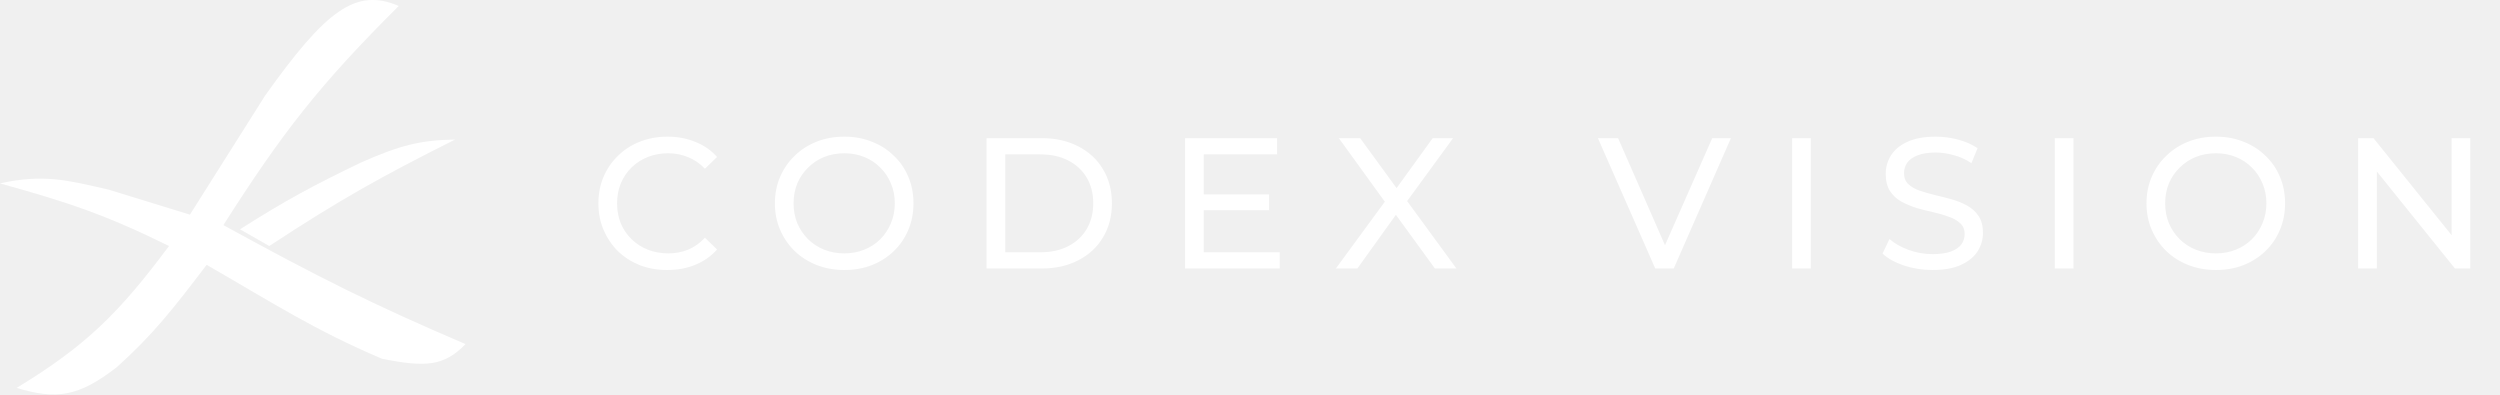
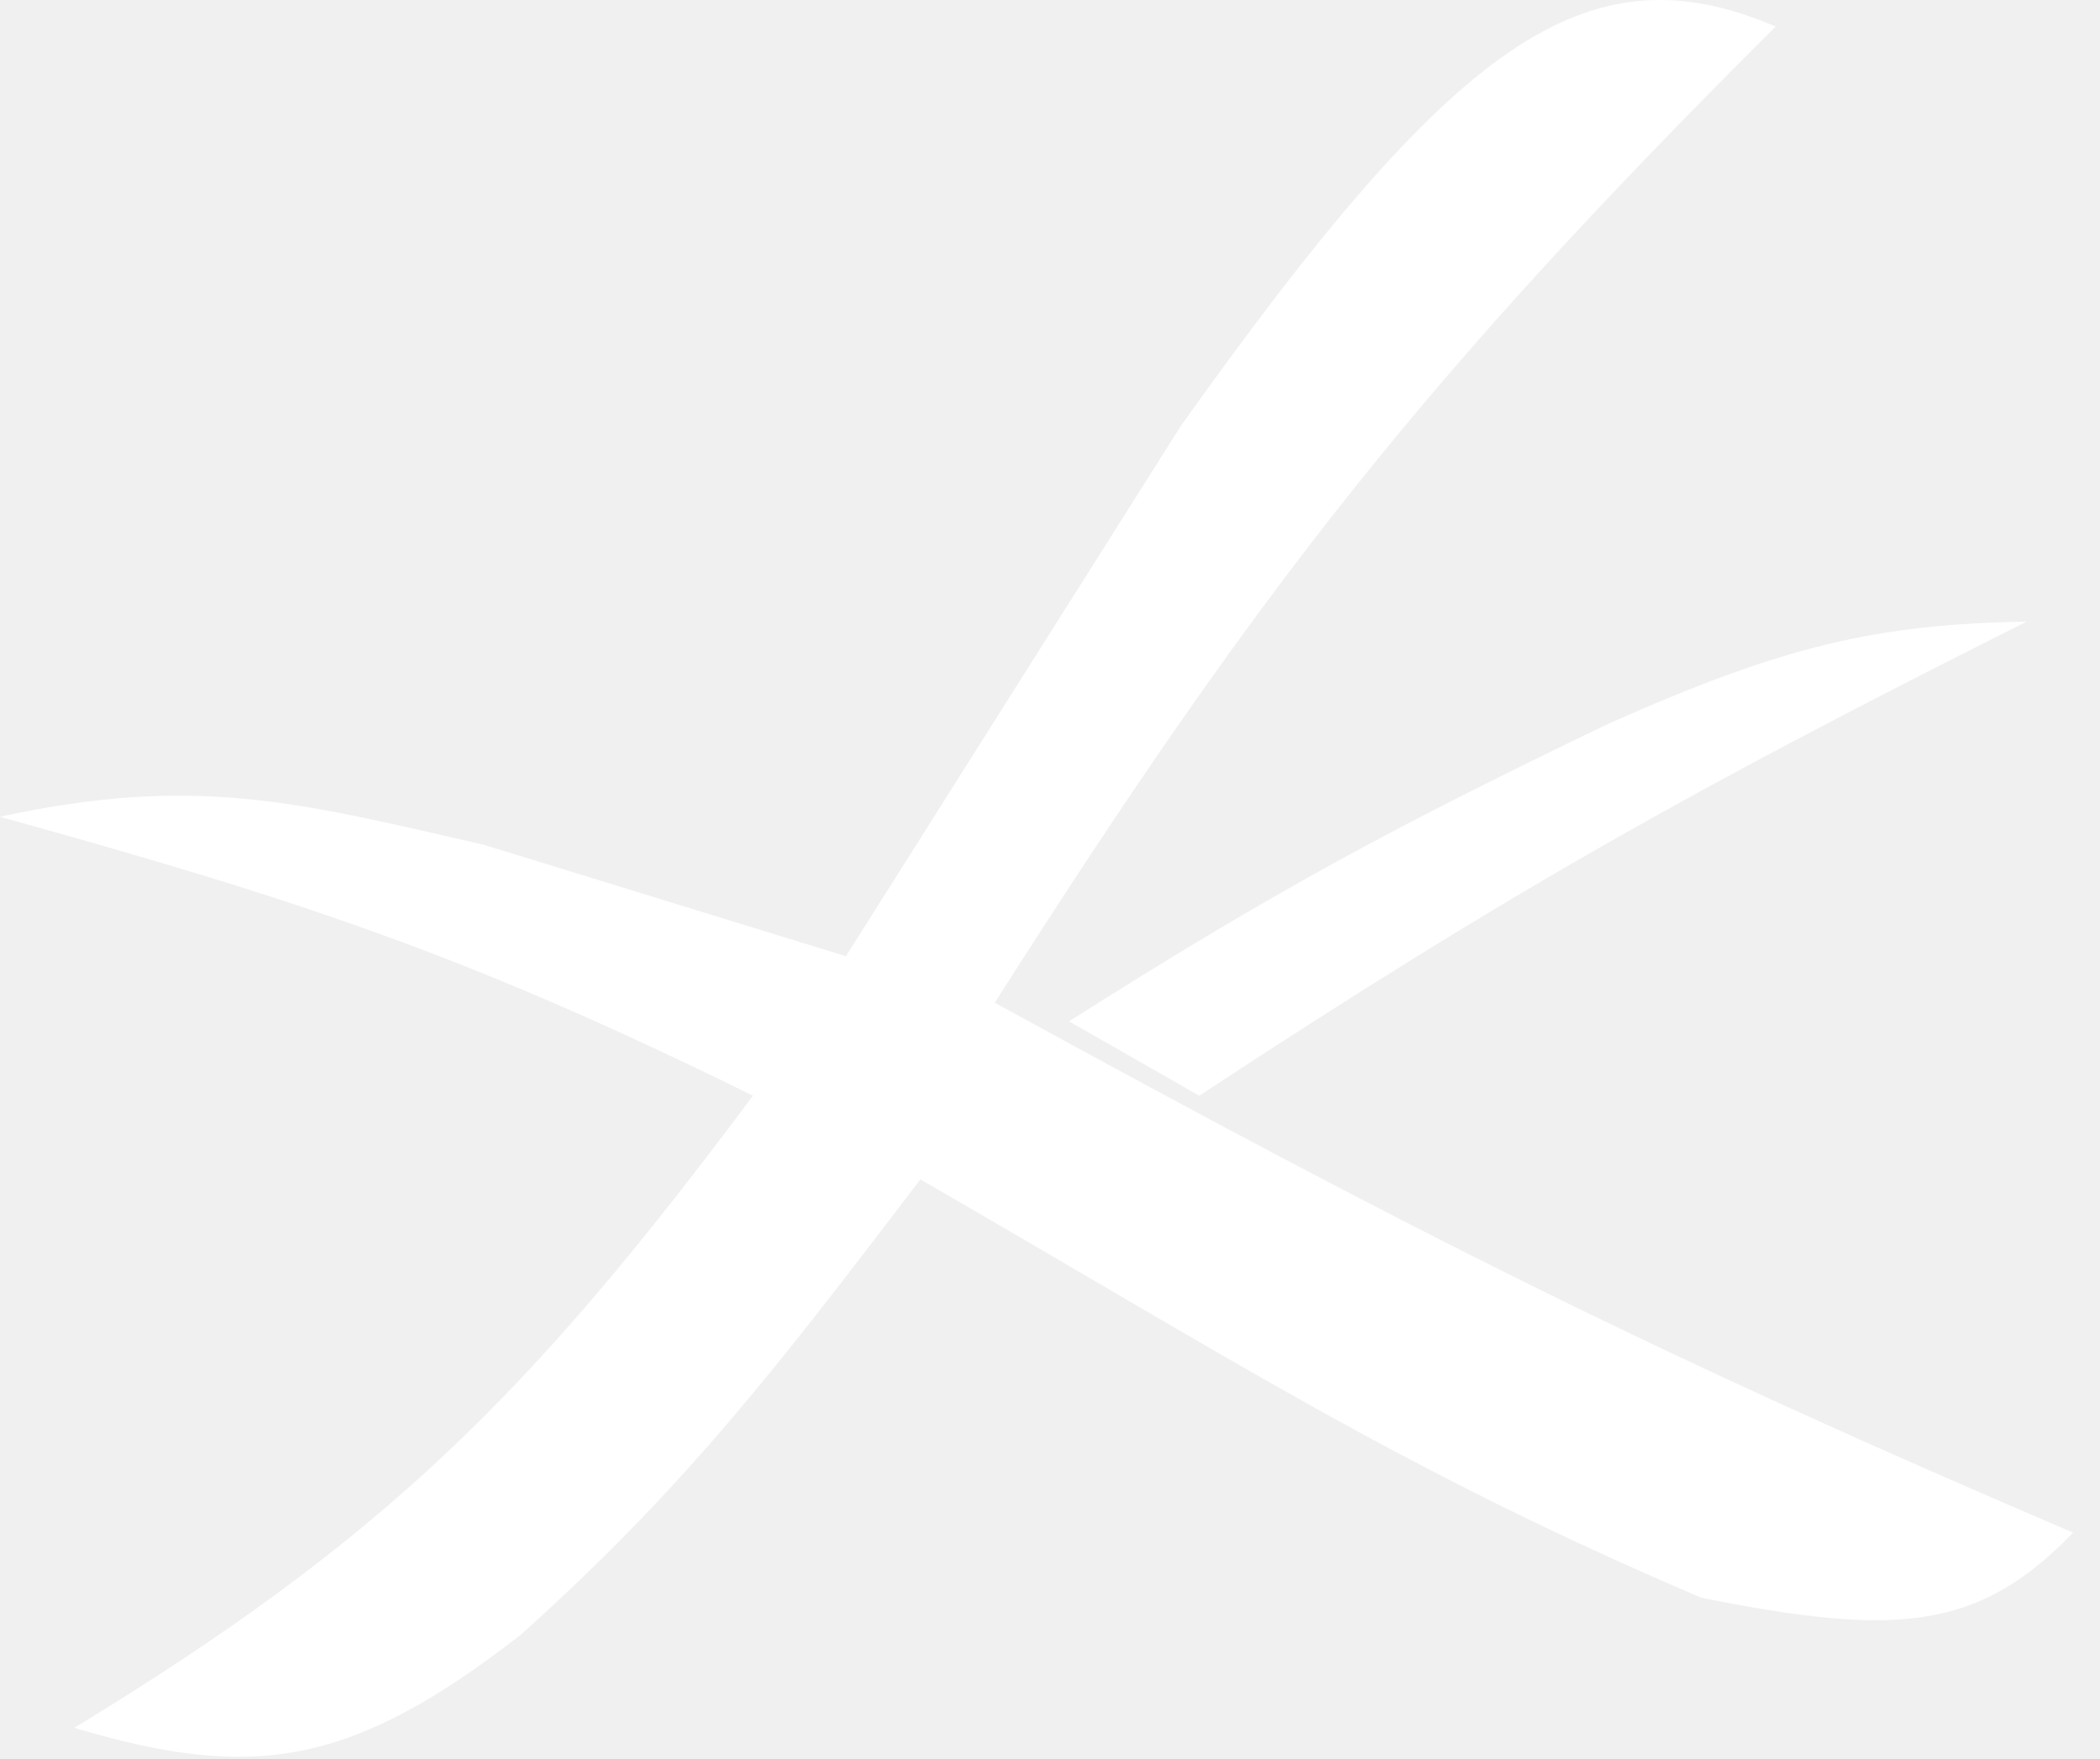
- <svg xmlns="http://www.w3.org/2000/svg" width="228" height="36" viewBox="0 0 228 36" fill="none">
+ <svg xmlns="http://www.w3.org/2000/svg" width="43" height="36" viewBox="0 0 43 36" fill="none">
  <g style="mix-blend-mode:luminosity">
    <path d="M20.368 20.531C25.763 12.054 29.171 7.701 36.358 0.544C32.456 -1.127 29.75 0.899 24.175 8.729L17.322 19.58L9.898 17.295C6.119 16.434 4.012 15.852 0 16.724C6.214 18.447 9.628 19.583 15.419 22.435C10.835 28.581 7.853 31.524 1.523 35.379C5.139 36.453 7.149 36.206 10.66 33.475C13.985 30.488 15.825 28.117 18.845 24.148C25.111 27.759 28.654 30.079 34.835 32.714C38.825 33.513 40.501 33.396 42.449 31.382C33.983 27.765 29.096 25.318 20.368 20.531Z" fill="white" />
    <path d="M32.931 14.821C28.611 16.901 26.204 18.178 21.891 20.912L24.556 22.435C31.071 18.153 34.795 16.097 41.497 12.727C38.404 12.785 36.526 13.223 32.931 14.821Z" fill="white" />
-     <path d="M60.859 24.622C59.954 24.622 59.116 24.475 58.346 24.181C57.588 23.875 56.926 23.451 56.36 22.907C55.805 22.353 55.369 21.707 55.052 20.971C54.735 20.236 54.577 19.426 54.577 18.543C54.577 17.66 54.735 16.851 55.052 16.115C55.369 15.38 55.811 14.74 56.377 14.197C56.943 13.642 57.605 13.217 58.363 12.923C59.133 12.617 59.971 12.465 60.876 12.465C61.793 12.465 62.636 12.623 63.406 12.94C64.187 13.246 64.849 13.704 65.393 14.316L64.289 15.385C63.836 14.91 63.327 14.559 62.761 14.332C62.195 14.095 61.589 13.976 60.944 13.976C60.276 13.976 59.654 14.089 59.076 14.316C58.51 14.542 58.018 14.859 57.599 15.266C57.18 15.674 56.852 16.161 56.614 16.727C56.388 17.281 56.275 17.887 56.275 18.543C56.275 19.2 56.388 19.811 56.614 20.377C56.852 20.932 57.18 21.413 57.599 21.82C58.018 22.228 58.51 22.545 59.076 22.771C59.654 22.998 60.276 23.111 60.944 23.111C61.589 23.111 62.195 22.998 62.761 22.771C63.327 22.534 63.836 22.171 64.289 21.685L65.393 22.754C64.849 23.366 64.187 23.83 63.406 24.147C62.636 24.464 61.787 24.622 60.859 24.622ZM77.007 24.622C76.101 24.622 75.258 24.469 74.477 24.164C73.707 23.858 73.039 23.434 72.473 22.89C71.907 22.336 71.466 21.69 71.149 20.955C70.832 20.219 70.674 19.415 70.674 18.543C70.674 17.672 70.832 16.868 71.149 16.132C71.466 15.396 71.907 14.757 72.473 14.214C73.039 13.659 73.707 13.229 74.477 12.923C75.247 12.617 76.09 12.465 77.007 12.465C77.913 12.465 78.745 12.617 79.503 12.923C80.273 13.217 80.941 13.642 81.507 14.197C82.084 14.74 82.525 15.38 82.831 16.115C83.148 16.851 83.306 17.66 83.306 18.543C83.306 19.426 83.148 20.236 82.831 20.971C82.525 21.707 82.084 22.353 81.507 22.907C80.941 23.451 80.273 23.875 79.503 24.181C78.745 24.475 77.913 24.622 77.007 24.622ZM77.007 23.111C77.664 23.111 78.269 22.998 78.824 22.771C79.39 22.545 79.877 22.228 80.284 21.82C80.703 21.402 81.025 20.915 81.252 20.36C81.49 19.806 81.609 19.2 81.609 18.543C81.609 17.887 81.49 17.281 81.252 16.727C81.025 16.172 80.703 15.691 80.284 15.283C79.877 14.864 79.39 14.542 78.824 14.316C78.269 14.089 77.664 13.976 77.007 13.976C76.339 13.976 75.722 14.089 75.156 14.316C74.602 14.542 74.115 14.864 73.696 15.283C73.277 15.691 72.949 16.172 72.711 16.727C72.485 17.281 72.372 17.887 72.372 18.543C72.372 19.2 72.485 19.806 72.711 20.36C72.949 20.915 73.277 21.402 73.696 21.82C74.115 22.228 74.602 22.545 75.156 22.771C75.722 22.998 76.339 23.111 77.007 23.111ZM89.977 24.486V12.601H94.986C96.254 12.601 97.369 12.85 98.331 13.348C99.304 13.846 100.057 14.542 100.589 15.436C101.132 16.33 101.404 17.366 101.404 18.543C101.404 19.721 101.132 20.756 100.589 21.651C100.057 22.545 99.304 23.241 98.331 23.739C97.369 24.237 96.254 24.486 94.986 24.486H89.977ZM91.675 23.009H94.884C95.869 23.009 96.718 22.822 97.431 22.449C98.155 22.075 98.716 21.555 99.112 20.887C99.508 20.207 99.706 19.426 99.706 18.543C99.706 17.649 99.508 16.868 99.112 16.2C98.716 15.532 98.155 15.012 97.431 14.638C96.718 14.265 95.869 14.078 94.884 14.078H91.675V23.009ZM109.625 17.728H115.738V19.172H109.625V17.728ZM109.778 23.009H116.706V24.486H108.08V12.601H116.468V14.078H109.778V23.009ZM121.835 24.486L126.777 17.745V19.053L122.107 12.601H124.043L127.744 17.677L126.98 17.695L130.665 12.601H132.516L127.88 18.951V17.728L132.821 24.486H130.869L126.929 19.07H127.676L123.788 24.486H121.835ZM150.962 24.486L145.733 12.601H147.567L152.372 23.569H151.319L156.158 12.601H157.856L152.643 24.486H150.962ZM163.447 24.486V12.601H165.145V24.486H163.447ZM176.242 24.622C175.337 24.622 174.471 24.486 173.645 24.215C172.818 23.932 172.167 23.569 171.692 23.128L172.32 21.803C172.773 22.2 173.35 22.528 174.052 22.788C174.754 23.049 175.484 23.179 176.242 23.179C176.933 23.179 177.493 23.1 177.923 22.941C178.354 22.783 178.67 22.568 178.874 22.296C179.078 22.013 179.18 21.696 179.18 21.345C179.18 20.938 179.044 20.609 178.772 20.36C178.512 20.111 178.167 19.913 177.737 19.766C177.318 19.608 176.854 19.472 176.344 19.358C175.835 19.245 175.32 19.115 174.799 18.968C174.29 18.809 173.82 18.611 173.39 18.374C172.971 18.136 172.631 17.819 172.371 17.423C172.111 17.015 171.981 16.495 171.981 15.861C171.981 15.249 172.139 14.689 172.456 14.18C172.784 13.659 173.282 13.246 173.95 12.94C174.629 12.623 175.49 12.465 176.531 12.465C177.222 12.465 177.906 12.555 178.586 12.736C179.265 12.918 179.853 13.178 180.351 13.518L179.791 14.876C179.282 14.536 178.744 14.293 178.178 14.146C177.612 13.987 177.063 13.908 176.531 13.908C175.863 13.908 175.314 13.993 174.884 14.163C174.454 14.332 174.137 14.559 173.933 14.842C173.741 15.125 173.645 15.442 173.645 15.793C173.645 16.212 173.775 16.546 174.035 16.794C174.307 17.044 174.652 17.242 175.071 17.389C175.501 17.536 175.971 17.672 176.48 17.796C176.99 17.91 177.499 18.04 178.008 18.187C178.529 18.334 178.999 18.526 179.418 18.764C179.848 19.002 180.193 19.319 180.453 19.715C180.714 20.111 180.844 20.621 180.844 21.243C180.844 21.843 180.68 22.404 180.351 22.924C180.023 23.434 179.514 23.847 178.823 24.164C178.144 24.469 177.284 24.622 176.242 24.622ZM187.4 24.486V12.601H189.098V24.486H187.4ZM202.097 24.622C201.191 24.622 200.348 24.469 199.567 24.164C198.797 23.858 198.129 23.434 197.563 22.89C196.997 22.336 196.556 21.69 196.239 20.955C195.922 20.219 195.763 19.415 195.763 18.543C195.763 17.672 195.922 16.868 196.239 16.132C196.556 15.396 196.997 14.757 197.563 14.214C198.129 13.659 198.797 13.229 199.567 12.923C200.337 12.617 201.18 12.465 202.097 12.465C203.002 12.465 203.834 12.617 204.593 12.923C205.362 13.217 206.03 13.642 206.596 14.197C207.174 14.74 207.615 15.38 207.921 16.115C208.238 16.851 208.396 17.66 208.396 18.543C208.396 19.426 208.238 20.236 207.921 20.971C207.615 21.707 207.174 22.353 206.596 22.907C206.03 23.451 205.362 23.875 204.593 24.181C203.834 24.475 203.002 24.622 202.097 24.622ZM202.097 23.111C202.753 23.111 203.359 22.998 203.914 22.771C204.48 22.545 204.966 22.228 205.374 21.82C205.793 21.402 206.115 20.915 206.342 20.36C206.579 19.806 206.698 19.2 206.698 18.543C206.698 17.887 206.579 17.281 206.342 16.727C206.115 16.172 205.793 15.691 205.374 15.283C204.966 14.864 204.48 14.542 203.914 14.316C203.359 14.089 202.753 13.976 202.097 13.976C201.429 13.976 200.812 14.089 200.246 14.316C199.691 14.542 199.205 14.864 198.786 15.283C198.367 15.691 198.039 16.172 197.801 16.727C197.574 17.281 197.461 17.887 197.461 18.543C197.461 19.2 197.574 19.806 197.801 20.36C198.039 20.915 198.367 21.402 198.786 21.82C199.205 22.228 199.691 22.545 200.246 22.771C200.812 22.998 201.429 23.111 202.097 23.111ZM215.067 24.486V12.601H216.459L224.32 22.364H223.59V12.601H225.288V24.486H223.896L216.034 14.723H216.765V24.486H215.067Z" fill="white" />
  </g>
</svg>
